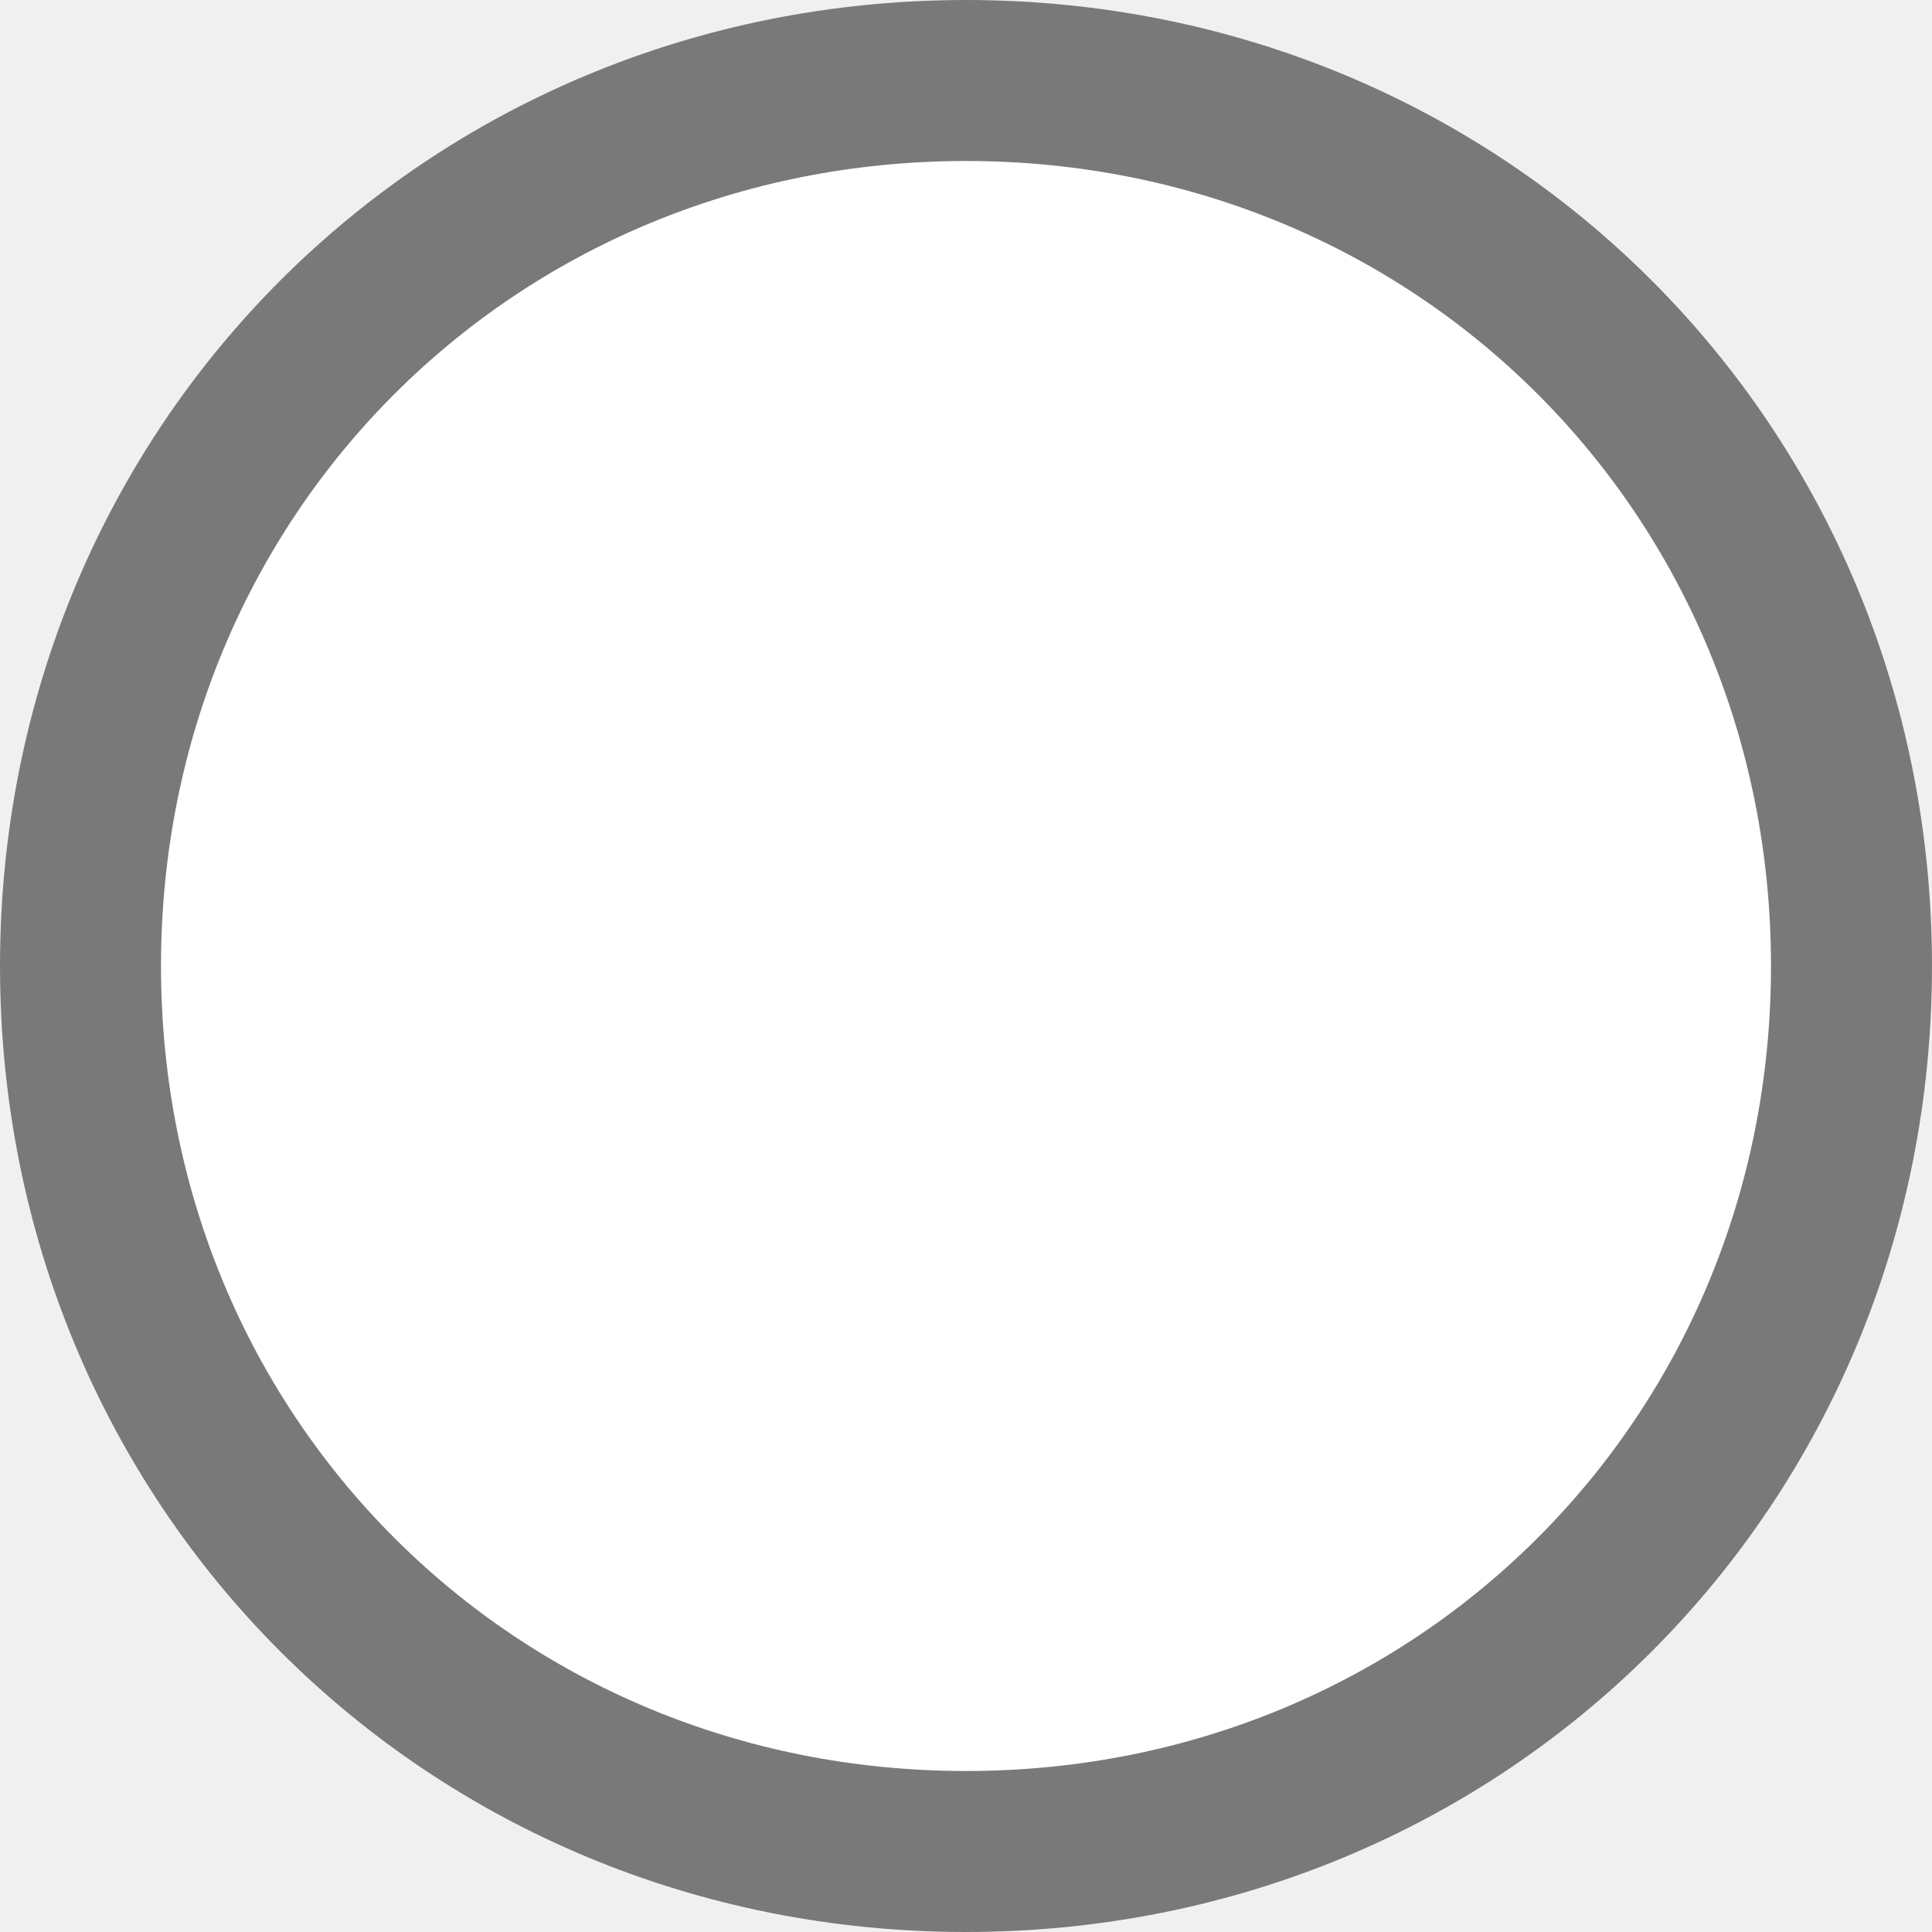
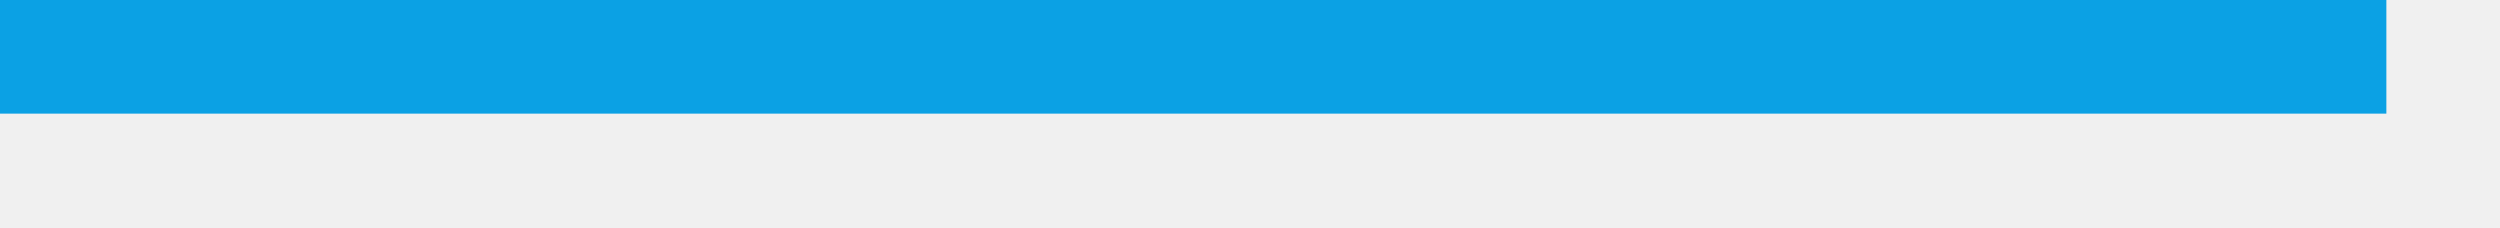
- <svg xmlns="http://www.w3.org/2000/svg" version="1.1" width="12px" height="12px" viewBox="351 378  12 12">
-   <path d="M 357 378  C 360.36 378  363 380.64  363 384  C 363 387.36  360.36 390  357 390  C 353.64 390  351 387.36  351 384  C 351 380.64  353.64 378  357 378  Z " fill-rule="nonzero" fill="#ffffff" stroke="none" />
-   <path d="M 357 378.5  C 360.08 378.5  362.5 380.92  362.5 384  C 362.5 387.08  360.08 389.5  357 389.5  C 353.92 389.5  351.5 387.08  351.5 384  C 351.5 380.92  353.92 378.5  357 378.5  Z " stroke-width="1" stroke="#797979" fill="none" />
+ <svg xmlns="http://www.w3.org/2000/svg" version="1.1" width="22px" height="2px">
+   <g transform="matrix(1 0 0 1 -12 -515 )">
+     <path d="M 12 515.5  L 33 515.5  " stroke-width="1" stroke="#0ba1e4" fill="none" />
+   </g>
</svg>
